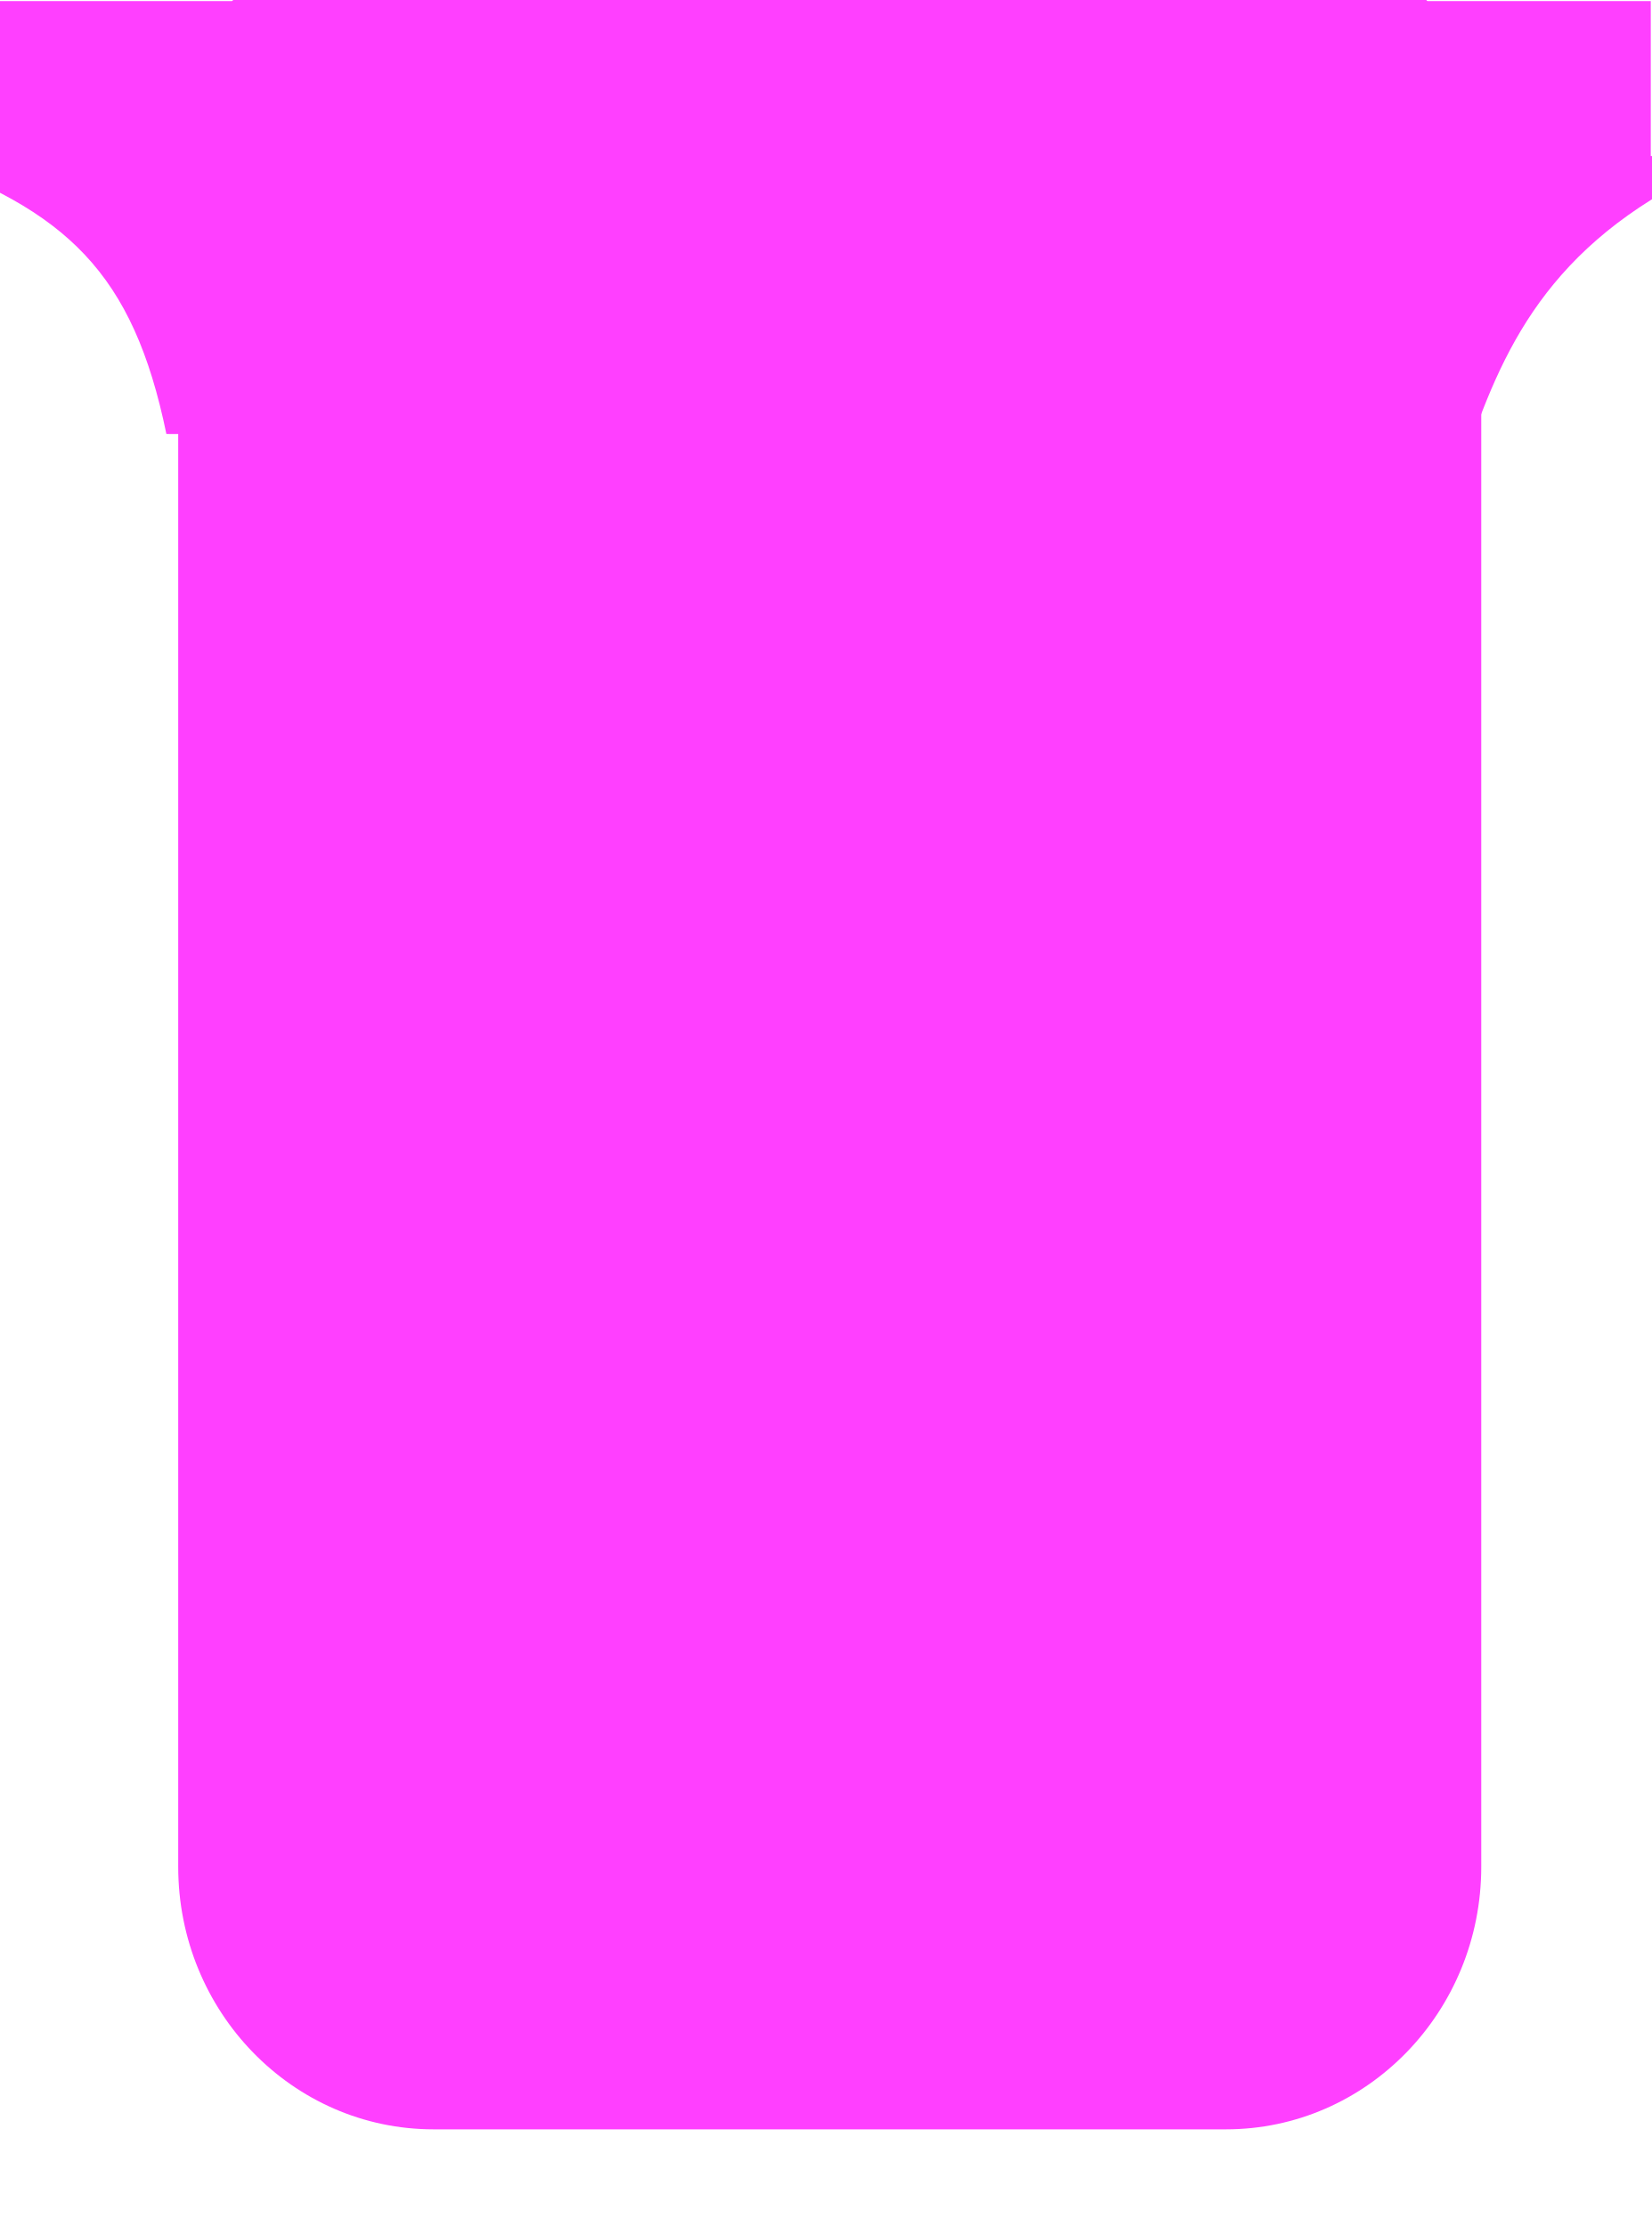
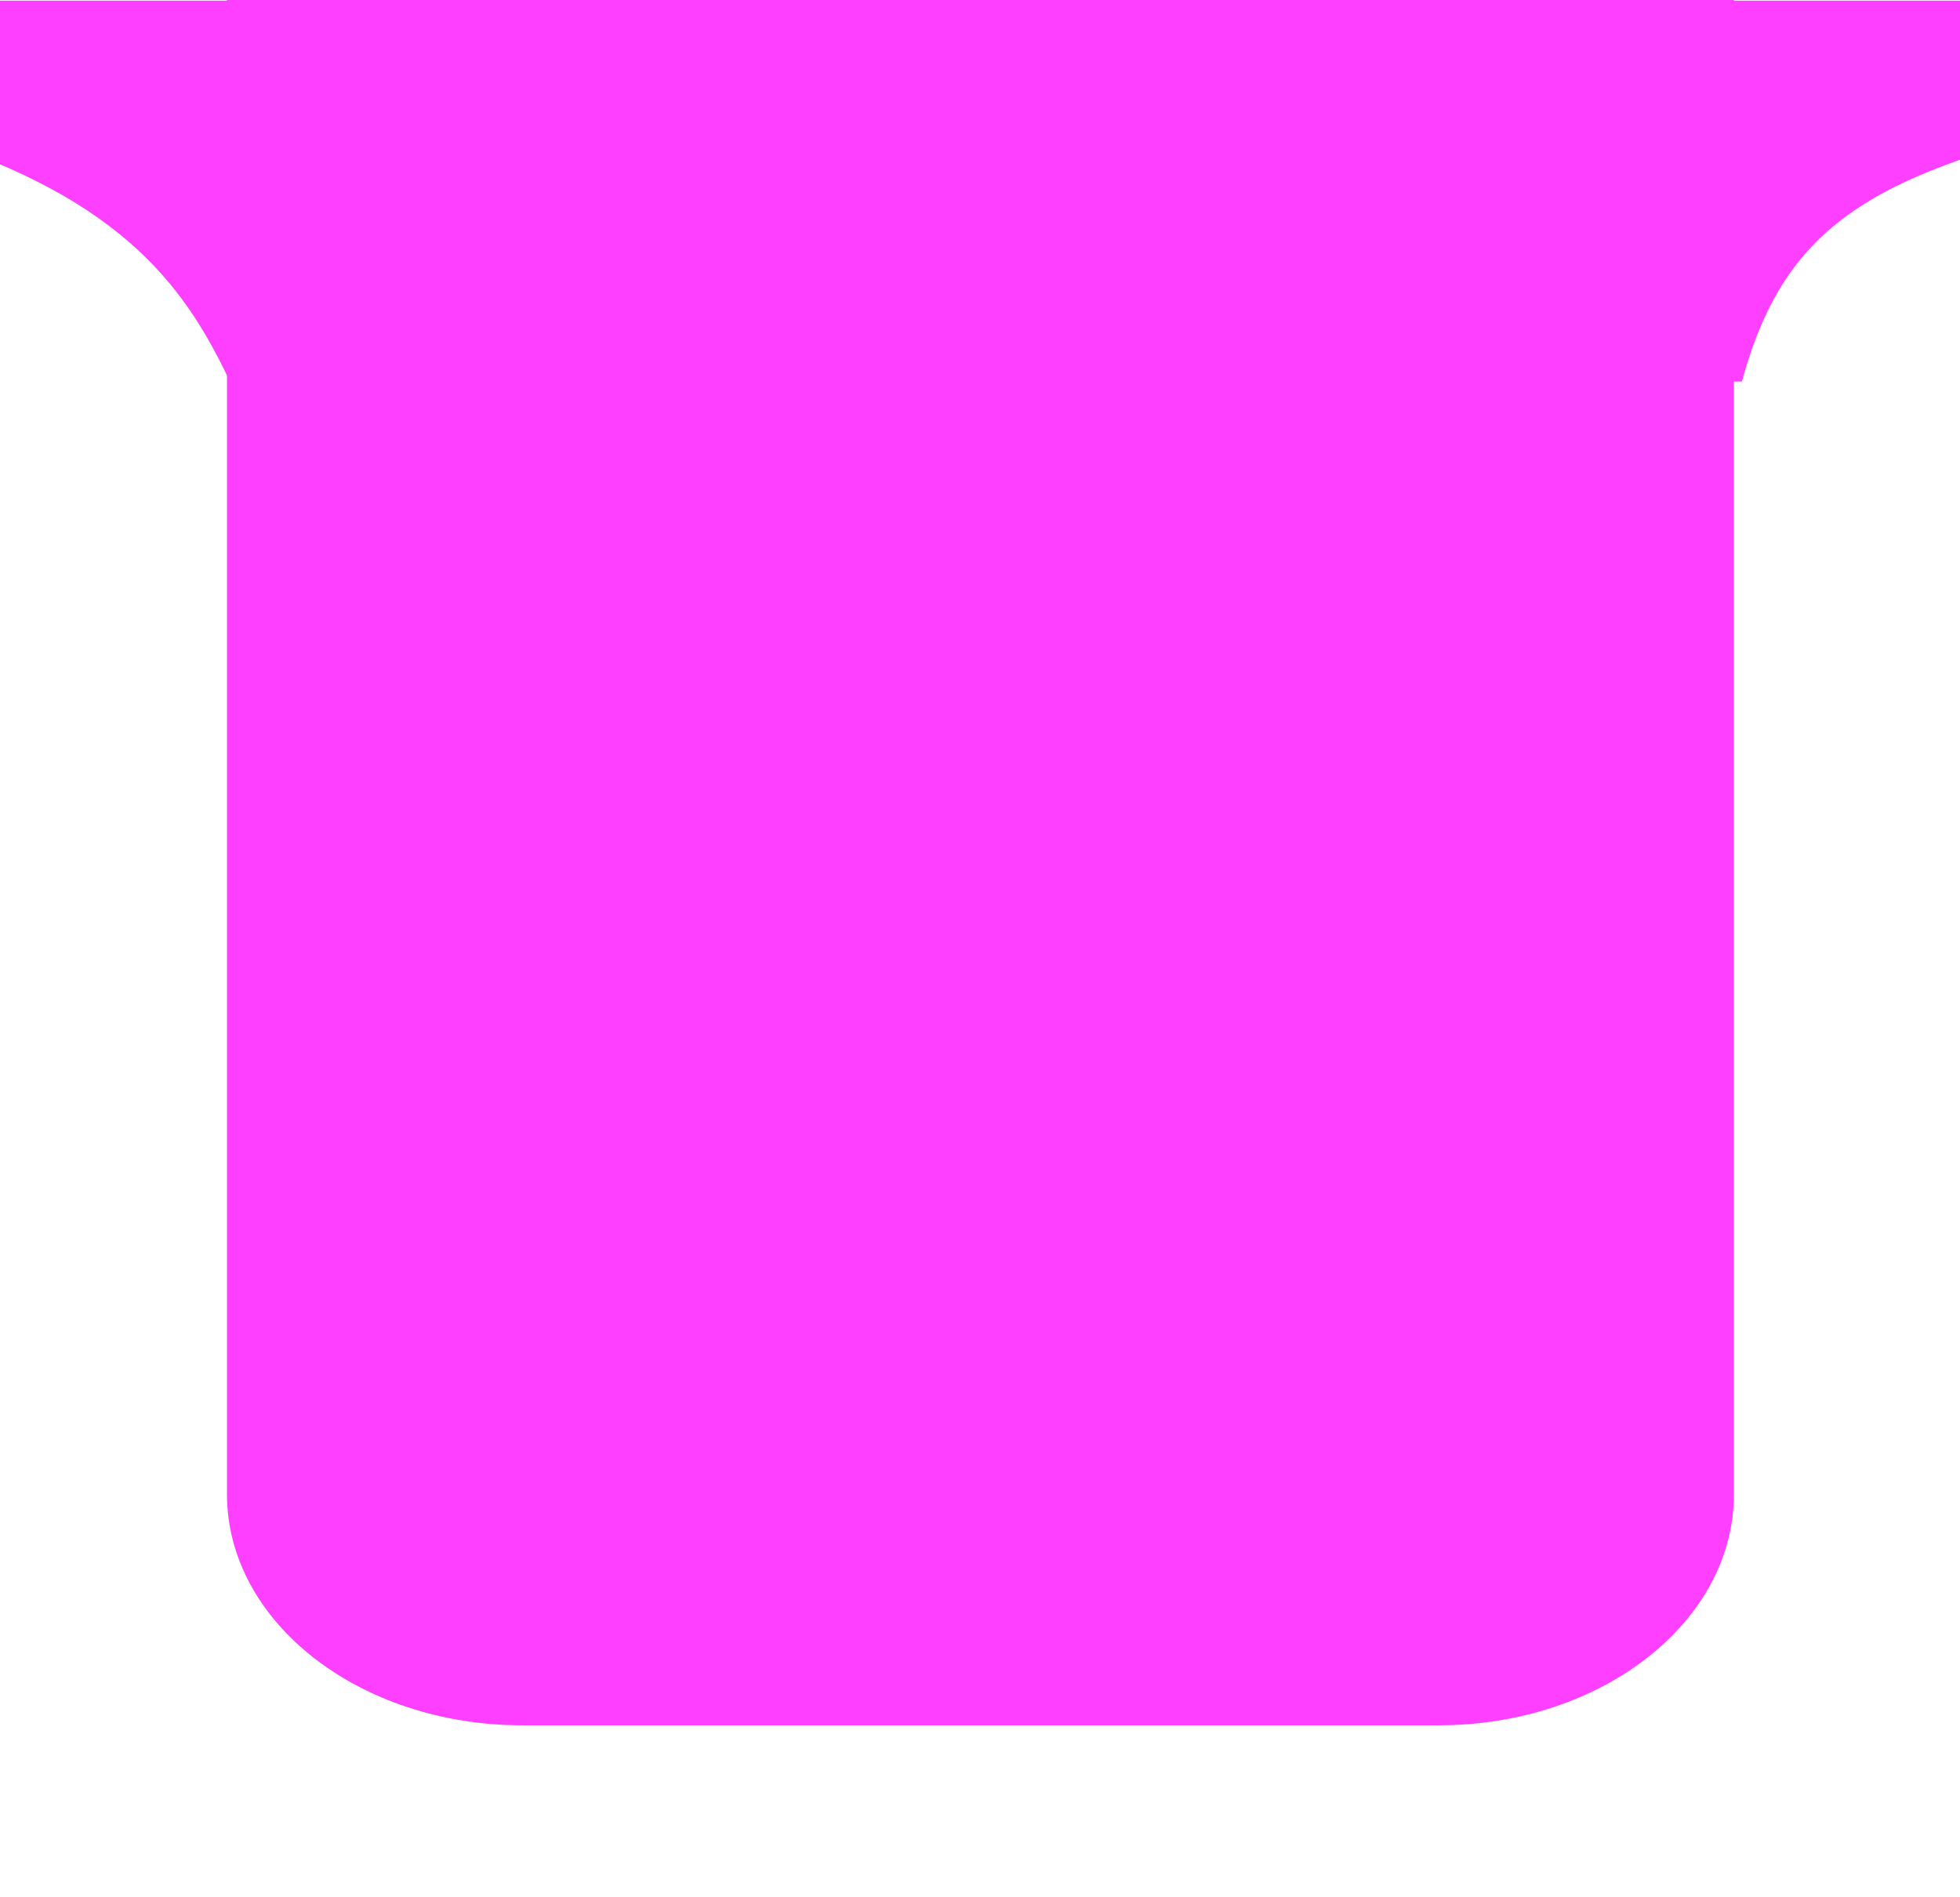
- <svg xmlns="http://www.w3.org/2000/svg" width="34.5pt" height="46.5pt" viewBox="0 0 34.5 46.5" version="1.1" id="svg1">
+ <svg xmlns="http://www.w3.org/2000/svg" width="46.5pt" height="45pt" viewBox="0 0 46.5 45" version="1.1" id="svg1">
  <defs id="defs1" />
-   <rect id="shape0" transform="rotate(90)" fill="#ff3fff" fill-rule="evenodd" stroke="none" stroke-width="26.681" stroke-linecap="square" stroke-linejoin="bevel" width="46.547" height="27.215" rx="5.484" ry="5.333" x="-2.086" y="-30.937" />
-   <path id="shape1" fill="#ff3fff" fill-rule="evenodd" d="m 30.732,9.202 c 0.813,-2.314 1.931,-4.444 5.55,-5.944 H -1.828 c 3.225,1.128 4.609,2.439 5.303,5.803 0,0 9.085,0.047 27.256,0.142 z" style="stroke-width:0.889" />
-   <rect id="shape2" fill="#ff3fff" fill-rule="evenodd" width="3.75" height="34.5" x="0.023" y="-34.477" transform="rotate(90)" />
+   <rect id="shape0" transform="matrix(0,1,1,0,0,0)" fill="#ff3fff" fill-rule="evenodd" stroke-opacity="0" stroke="#000000" stroke-width="0" stroke-linecap="square" stroke-linejoin="bevel" width="46.547" height="35.751" rx="5.484" ry="7.006" x="-5.609" y="5.385" />
+   <path id="shape1" fill="#ff3fff" fill-rule="evenodd" stroke-opacity="0" stroke="#000000" stroke-width="0" stroke-linecap="square" stroke-linejoin="bevel" d="M 5.52,9.195 C 4.451,6.881 2.983,4.751 -1.771,3.25 H 48.292 c -4.237,1.128 -6.054,2.439 -6.967,5.803 0,0 -11.935,0.047 -35.805,0.142 z" />
+   <rect id="shape2" transform="matrix(0,1,1,0,0,0)" fill="#ff3fff" fill-rule="evenodd" stroke-opacity="0" stroke="#000000" stroke-width="0" stroke-linecap="square" stroke-linejoin="bevel" width="3.75" height="50.403" x="0.016" y="-1.941" />
</svg>
